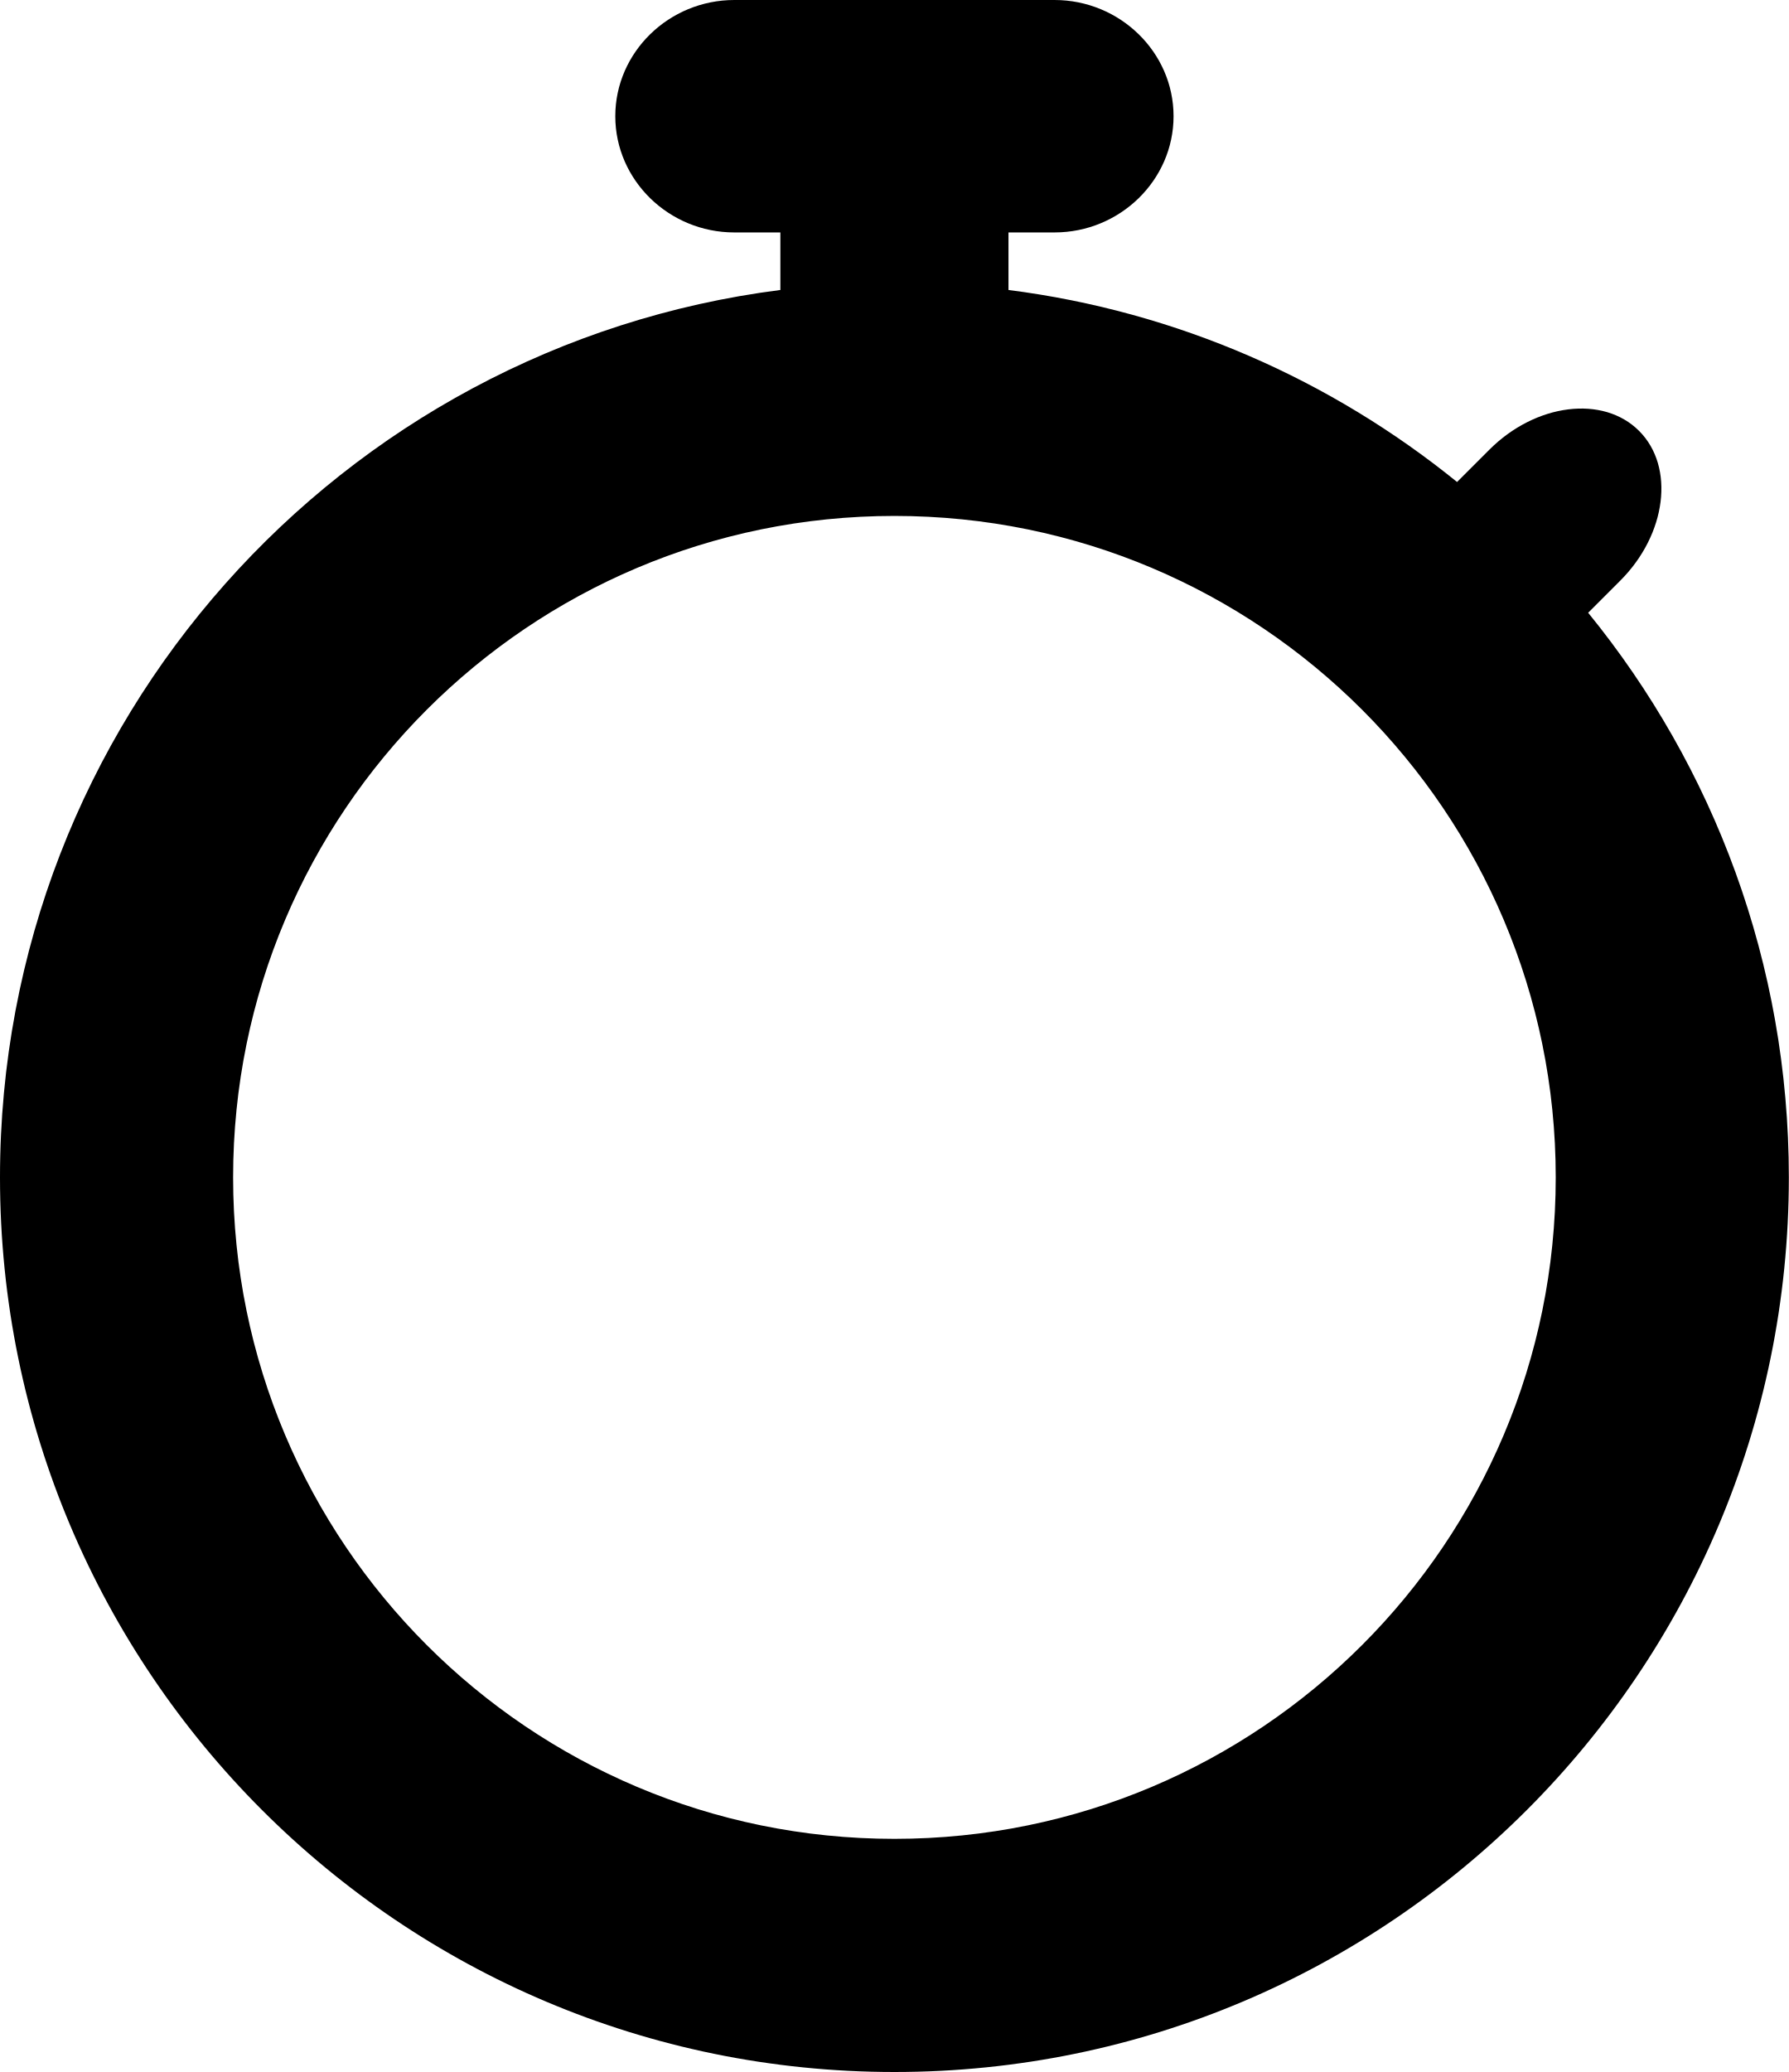
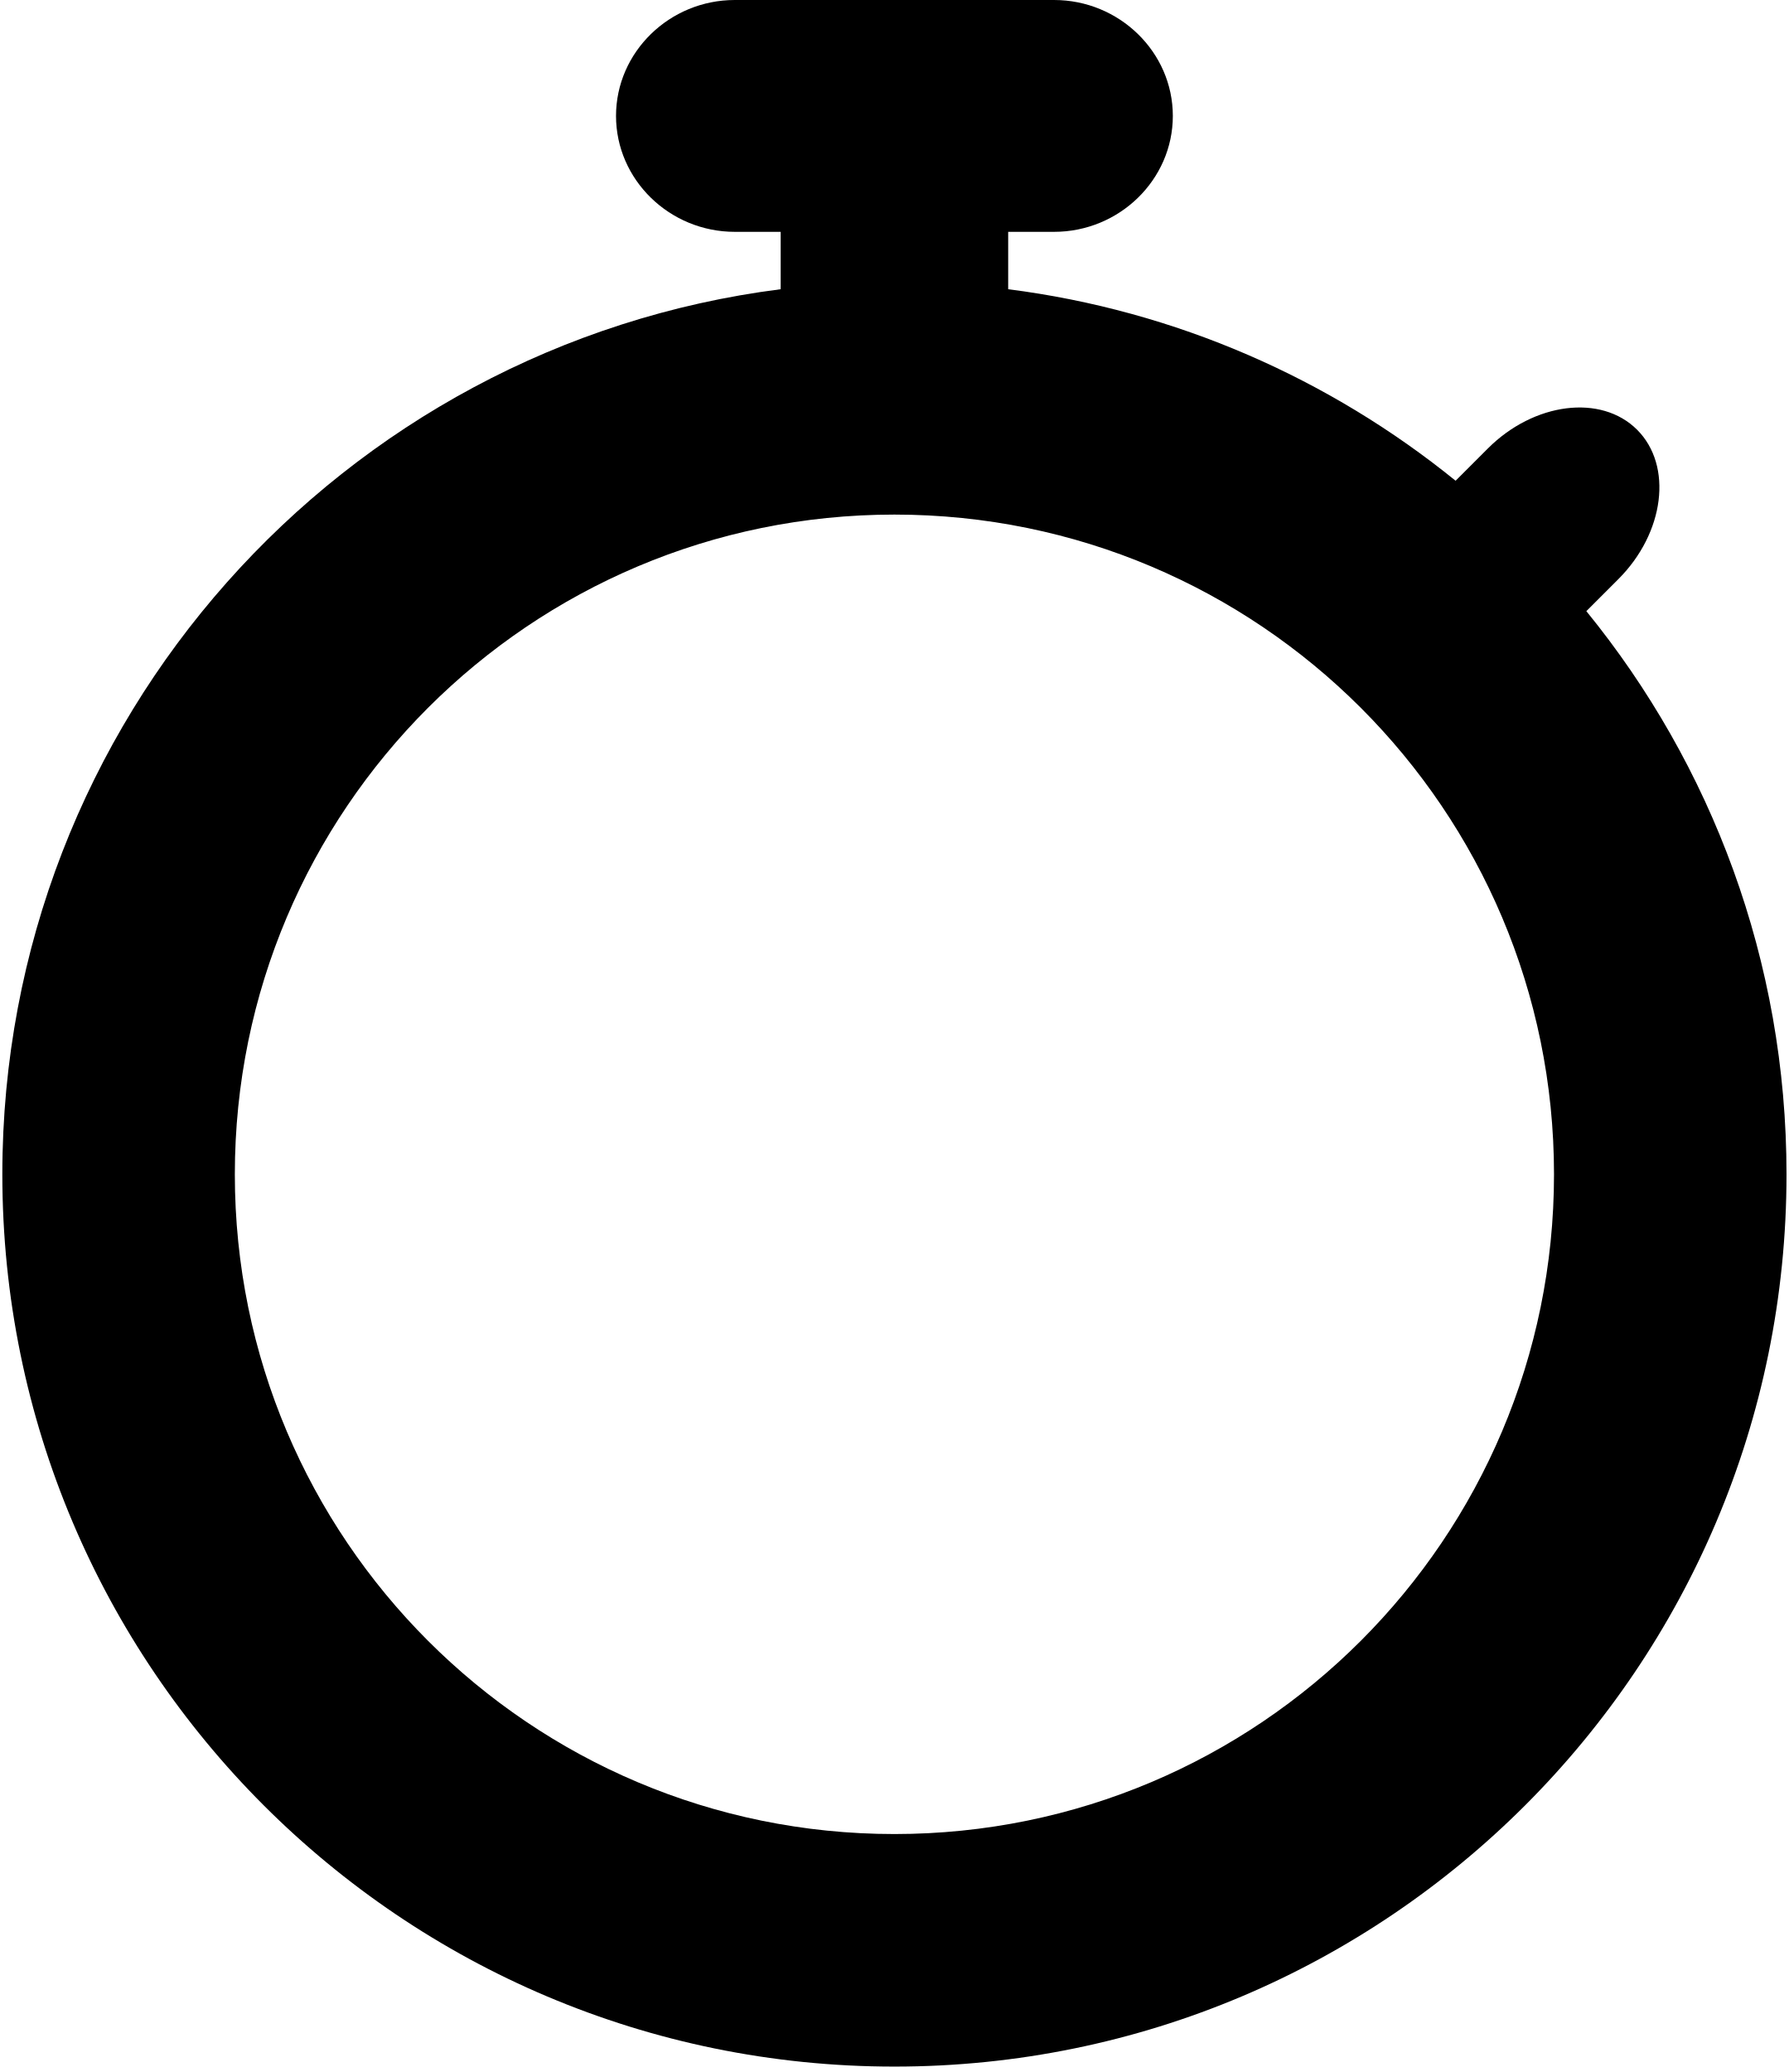
- <svg xmlns="http://www.w3.org/2000/svg" version="1.1" id="Layer_1" x="0px" y="0px" width="298px" height="345.097px" viewBox="0 0 298 345.097" enable-background="new 0 0 298 345.097" xml:space="preserve">
-   <path d="M264.568,102.055l5.355-5.355c7.717-7.717,9.124-18.938,3.126-24.935c-5.997-5.997-17.217-4.59-24.934,3.127l-5.386,5.385 C221.768,63.292,196.11,51.875,168,48.297v-9.583h7.658c10.914,0,19.843-8.711,19.843-19.357S186.573,0,175.659,0h-53.317  c-10.913,0-19.842,8.711-19.842,19.357s8.929,19.357,19.842,19.357H130v9.583C56.681,57.629,0,120.244,0,196.097  c0,82.291,66.709,149,149,149c82.29,0,149-66.709,149-149C298,160.434,285.465,127.703,264.568,102.055z M149,306.264 c-60.844,0-110.167-49.323-110.167-110.167S88.156,85.93,149,85.93c60.843,0,110.167,49.323,110.167,110.167  S209.843,306.264,149,306.264z" />
+ <svg xmlns="http://www.w3.org/2000/svg" width="298" height="345.097" viewBox="0 0 298 346">
+   <path d="M264.568 102.055l5.355-5.355c7.717-7.717 9.124-18.938 3.126-24.935-5.997-5.997-17.217-4.59-24.934 3.127l-5.386 5.385C221.768 63.292 196.11 51.875 168 48.297v-9.583h7.658c10.914 0 19.843-8.711 19.843-19.357S186.573 0 175.659 0h-53.317C111.429 0 102.5 8.711 102.5 19.357s8.929 19.357 19.842 19.357H130v9.583C56.681 57.629 0 120.244 0 196.097c0 82.291 66.709 149 149 149 82.29 0 149-66.709 149-149 0-35.663-12.535-68.394-33.432-94.042zM149 306.264c-60.844 0-110.167-49.323-110.167-110.167S88.156 85.93 149 85.93c60.843 0 110.167 49.323 110.167 110.167S209.843 306.264 149 306.264z" />
</svg>
